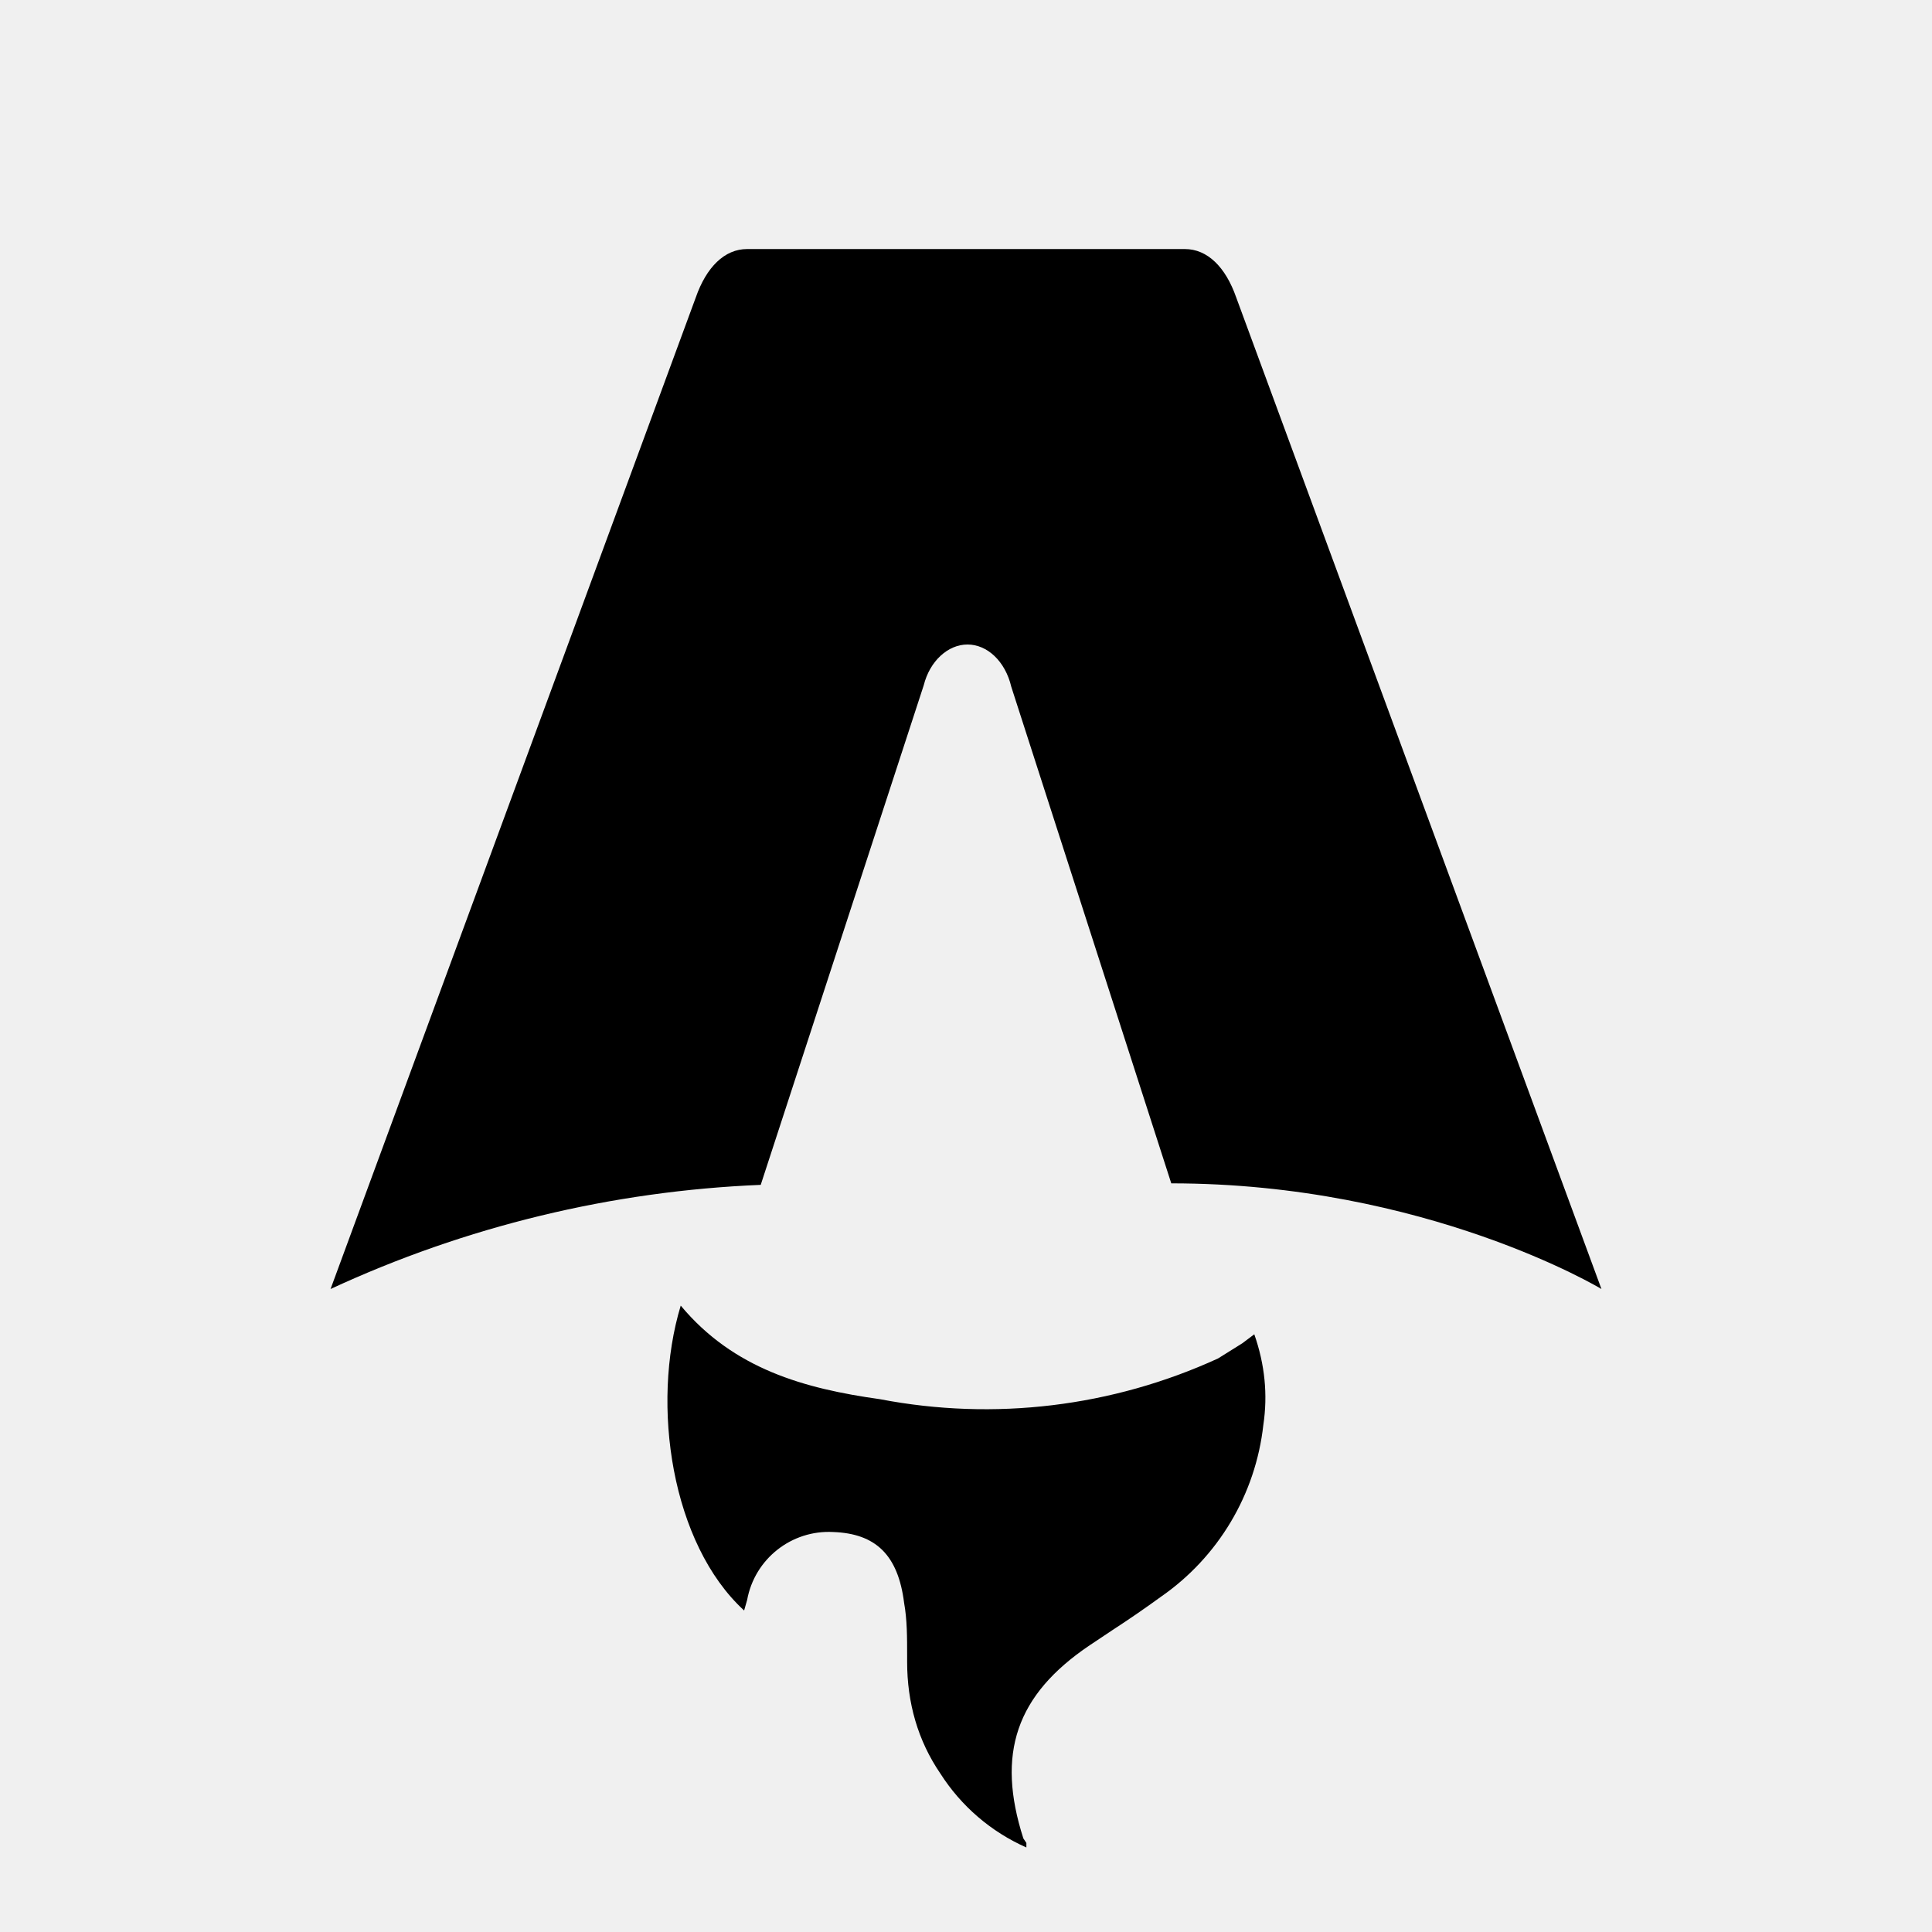
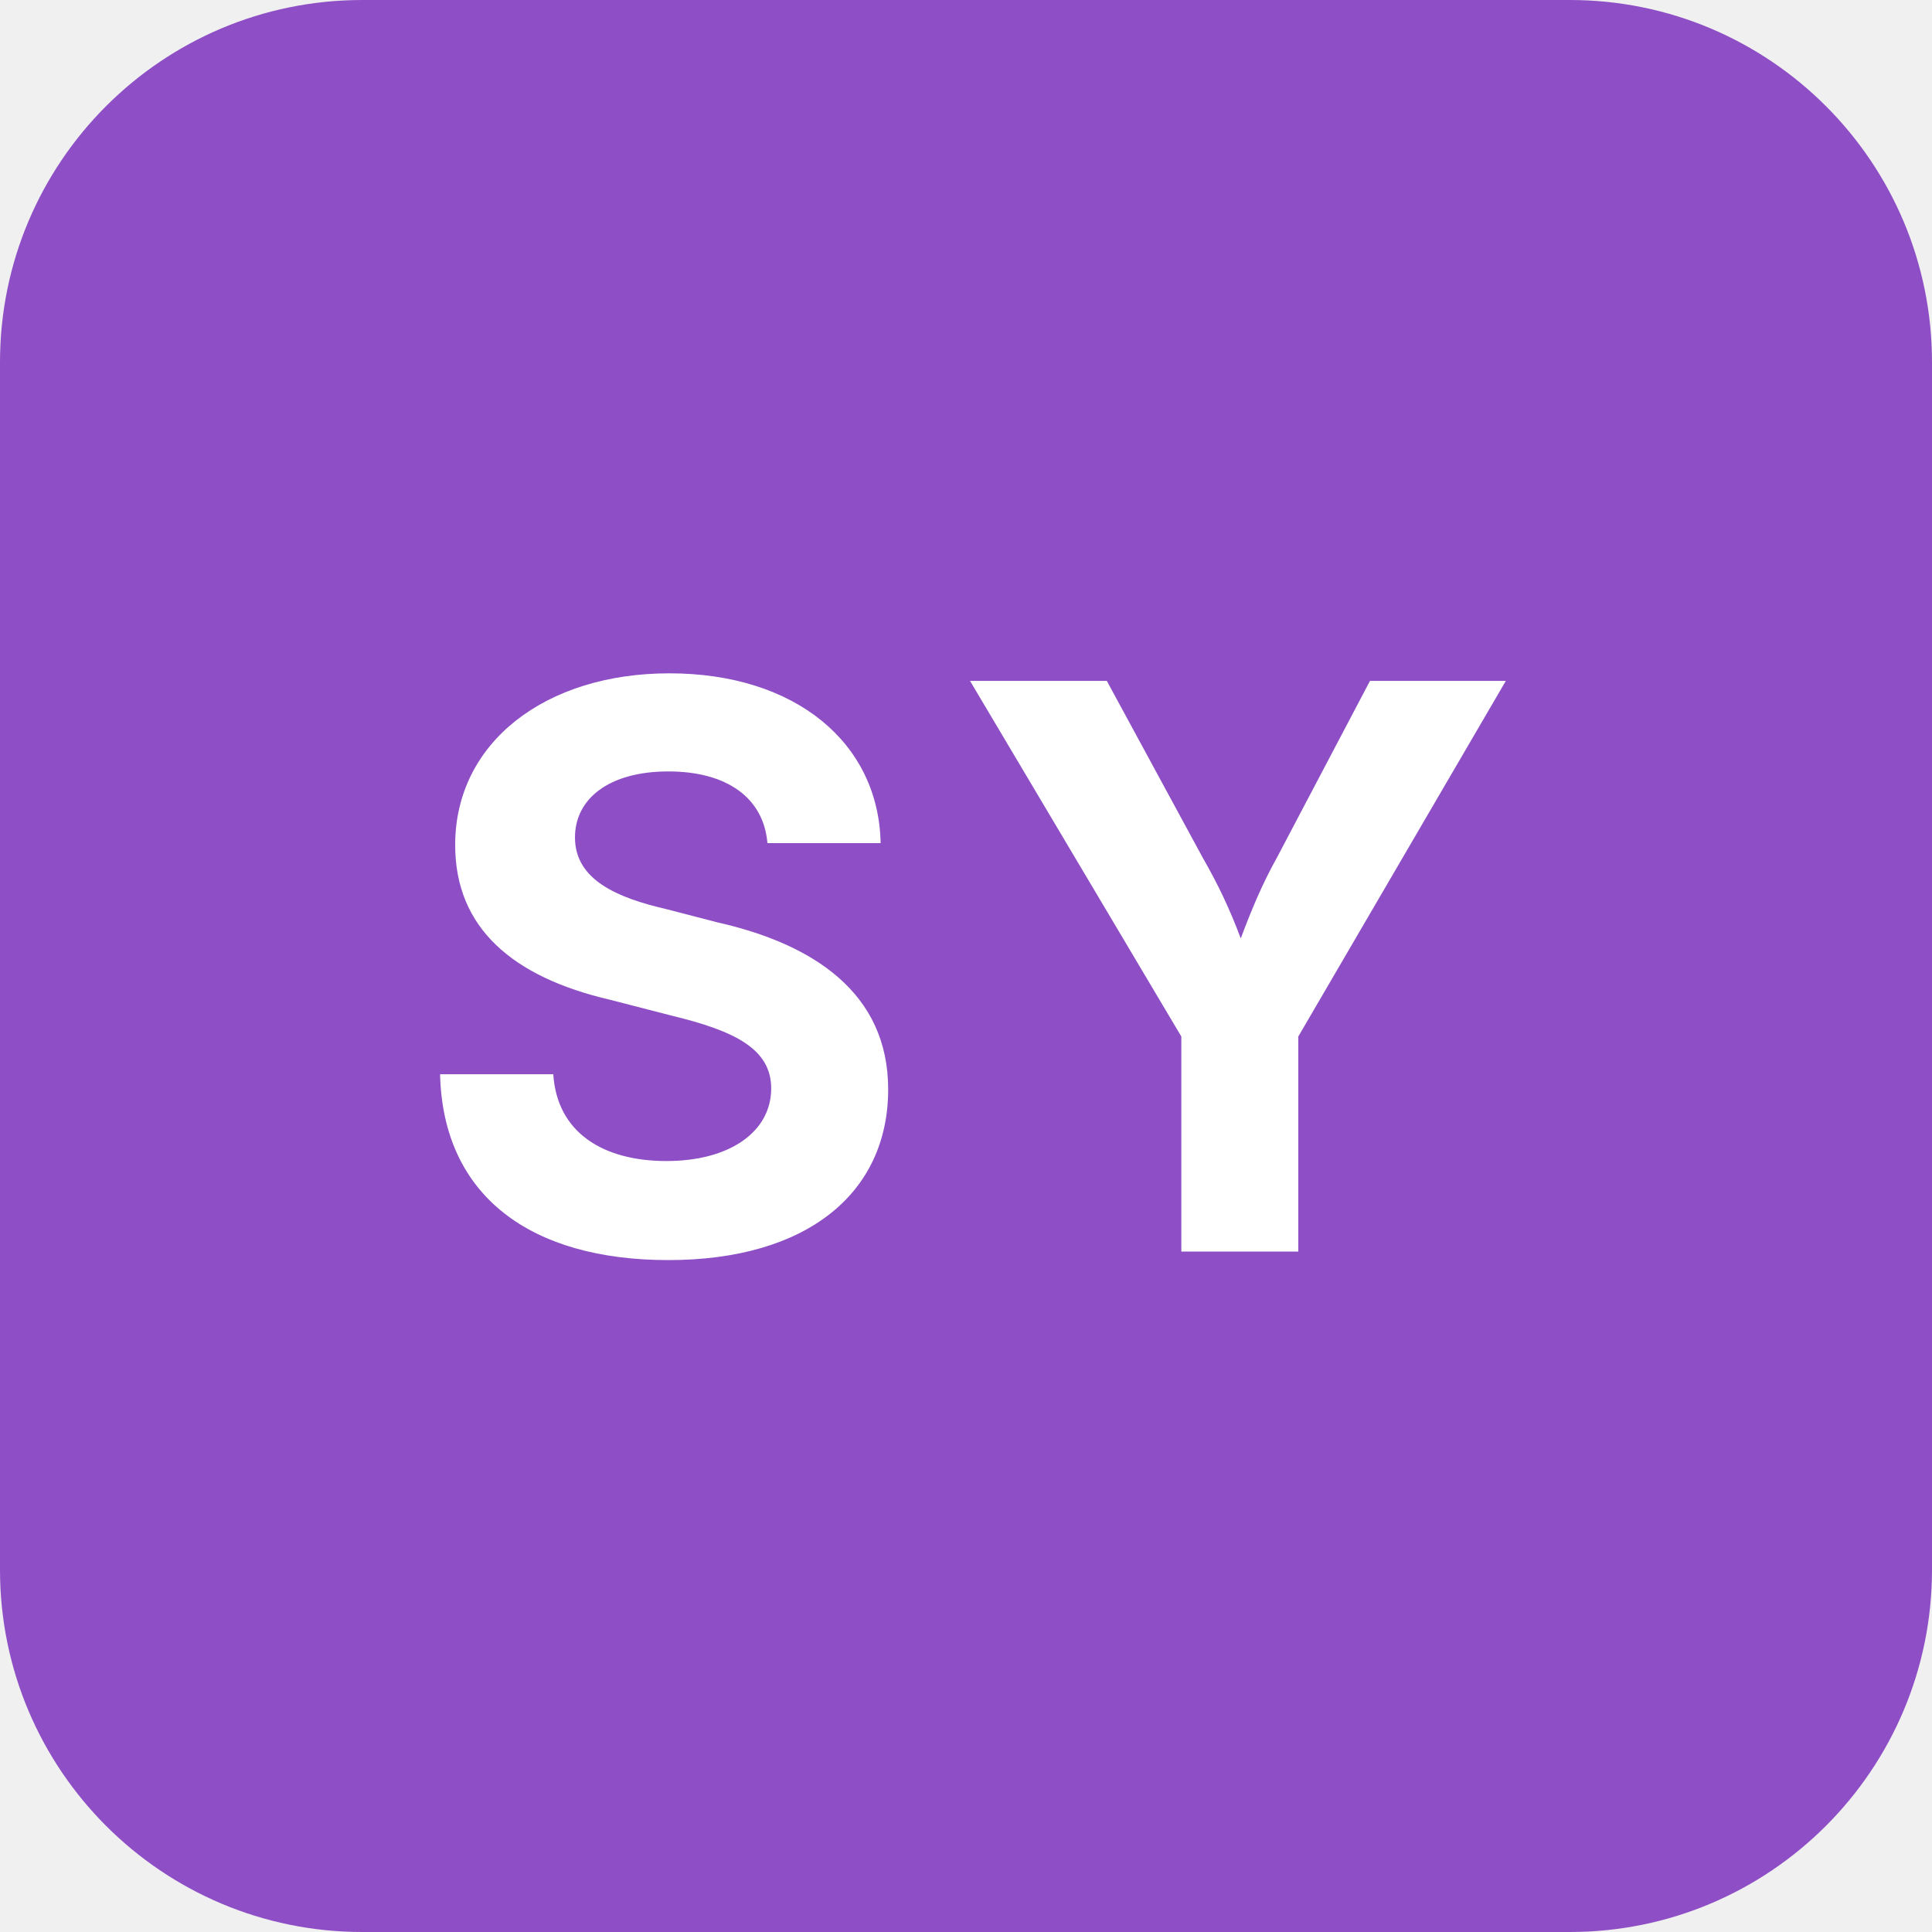
- <svg xmlns="http://www.w3.org/2000/svg" fill="none" viewBox="0 0 128 128">
-   <path d="M50.4 78.5a75.1 75.1 0 0 0-28.5 6.9l24.2-65.7c.7-2 1.9-3.2 3.4-3.2h29c1.5 0 2.7 1.2 3.4 3.2l24.2 65.7s-11.6-7-28.5-7L67 45.5c-.4-1.7-1.6-2.8-2.9-2.8-1.3 0-2.5 1.1-2.9 2.7L50.4 78.5Zm-1.1 28.2Zm-4.2-20.2c-2 6.6-.6 15.8 4.2 20.2a17.5 17.5 0 0 1 .2-.7 5.5 5.5 0 0 1 5.7-4.5c2.8.1 4.3 1.5 4.7 4.7.2 1.1.2 2.3.2 3.5v.4c0 2.7.7 5.2 2.2 7.4a13 13 0 0 0 5.7 4.9v-.3l-.2-.3c-1.8-5.6-.5-9.5 4.4-12.8l1.5-1a73 73 0 0 0 3.2-2.2 16 16 0 0 0 6.8-11.4c.3-2 .1-4-.6-6l-.8.6-1.6 1a37 37 0 0 1-22.4 2.7c-5-.7-9.7-2-13.2-6.2Z" />
-   <style>
-         path { fill: #000; }
-         @media (prefers-color-scheme: dark) {
-             path { fill: #FFF; }
-         }
-     </style>
+ <svg xmlns="http://www.w3.org/2000/svg" viewBox="0 0 32 32">
+   <rect width="32" height="32" rx="6" fill="#8e4ec6" />
+   <text x="16" y="16" dominant-baseline="central" text-anchor="middle" font-family="Inter, system-ui, sans-serif" font-size="13" font-weight="700" letter-spacing="0.5" fill="white">SY</text>
</svg>
